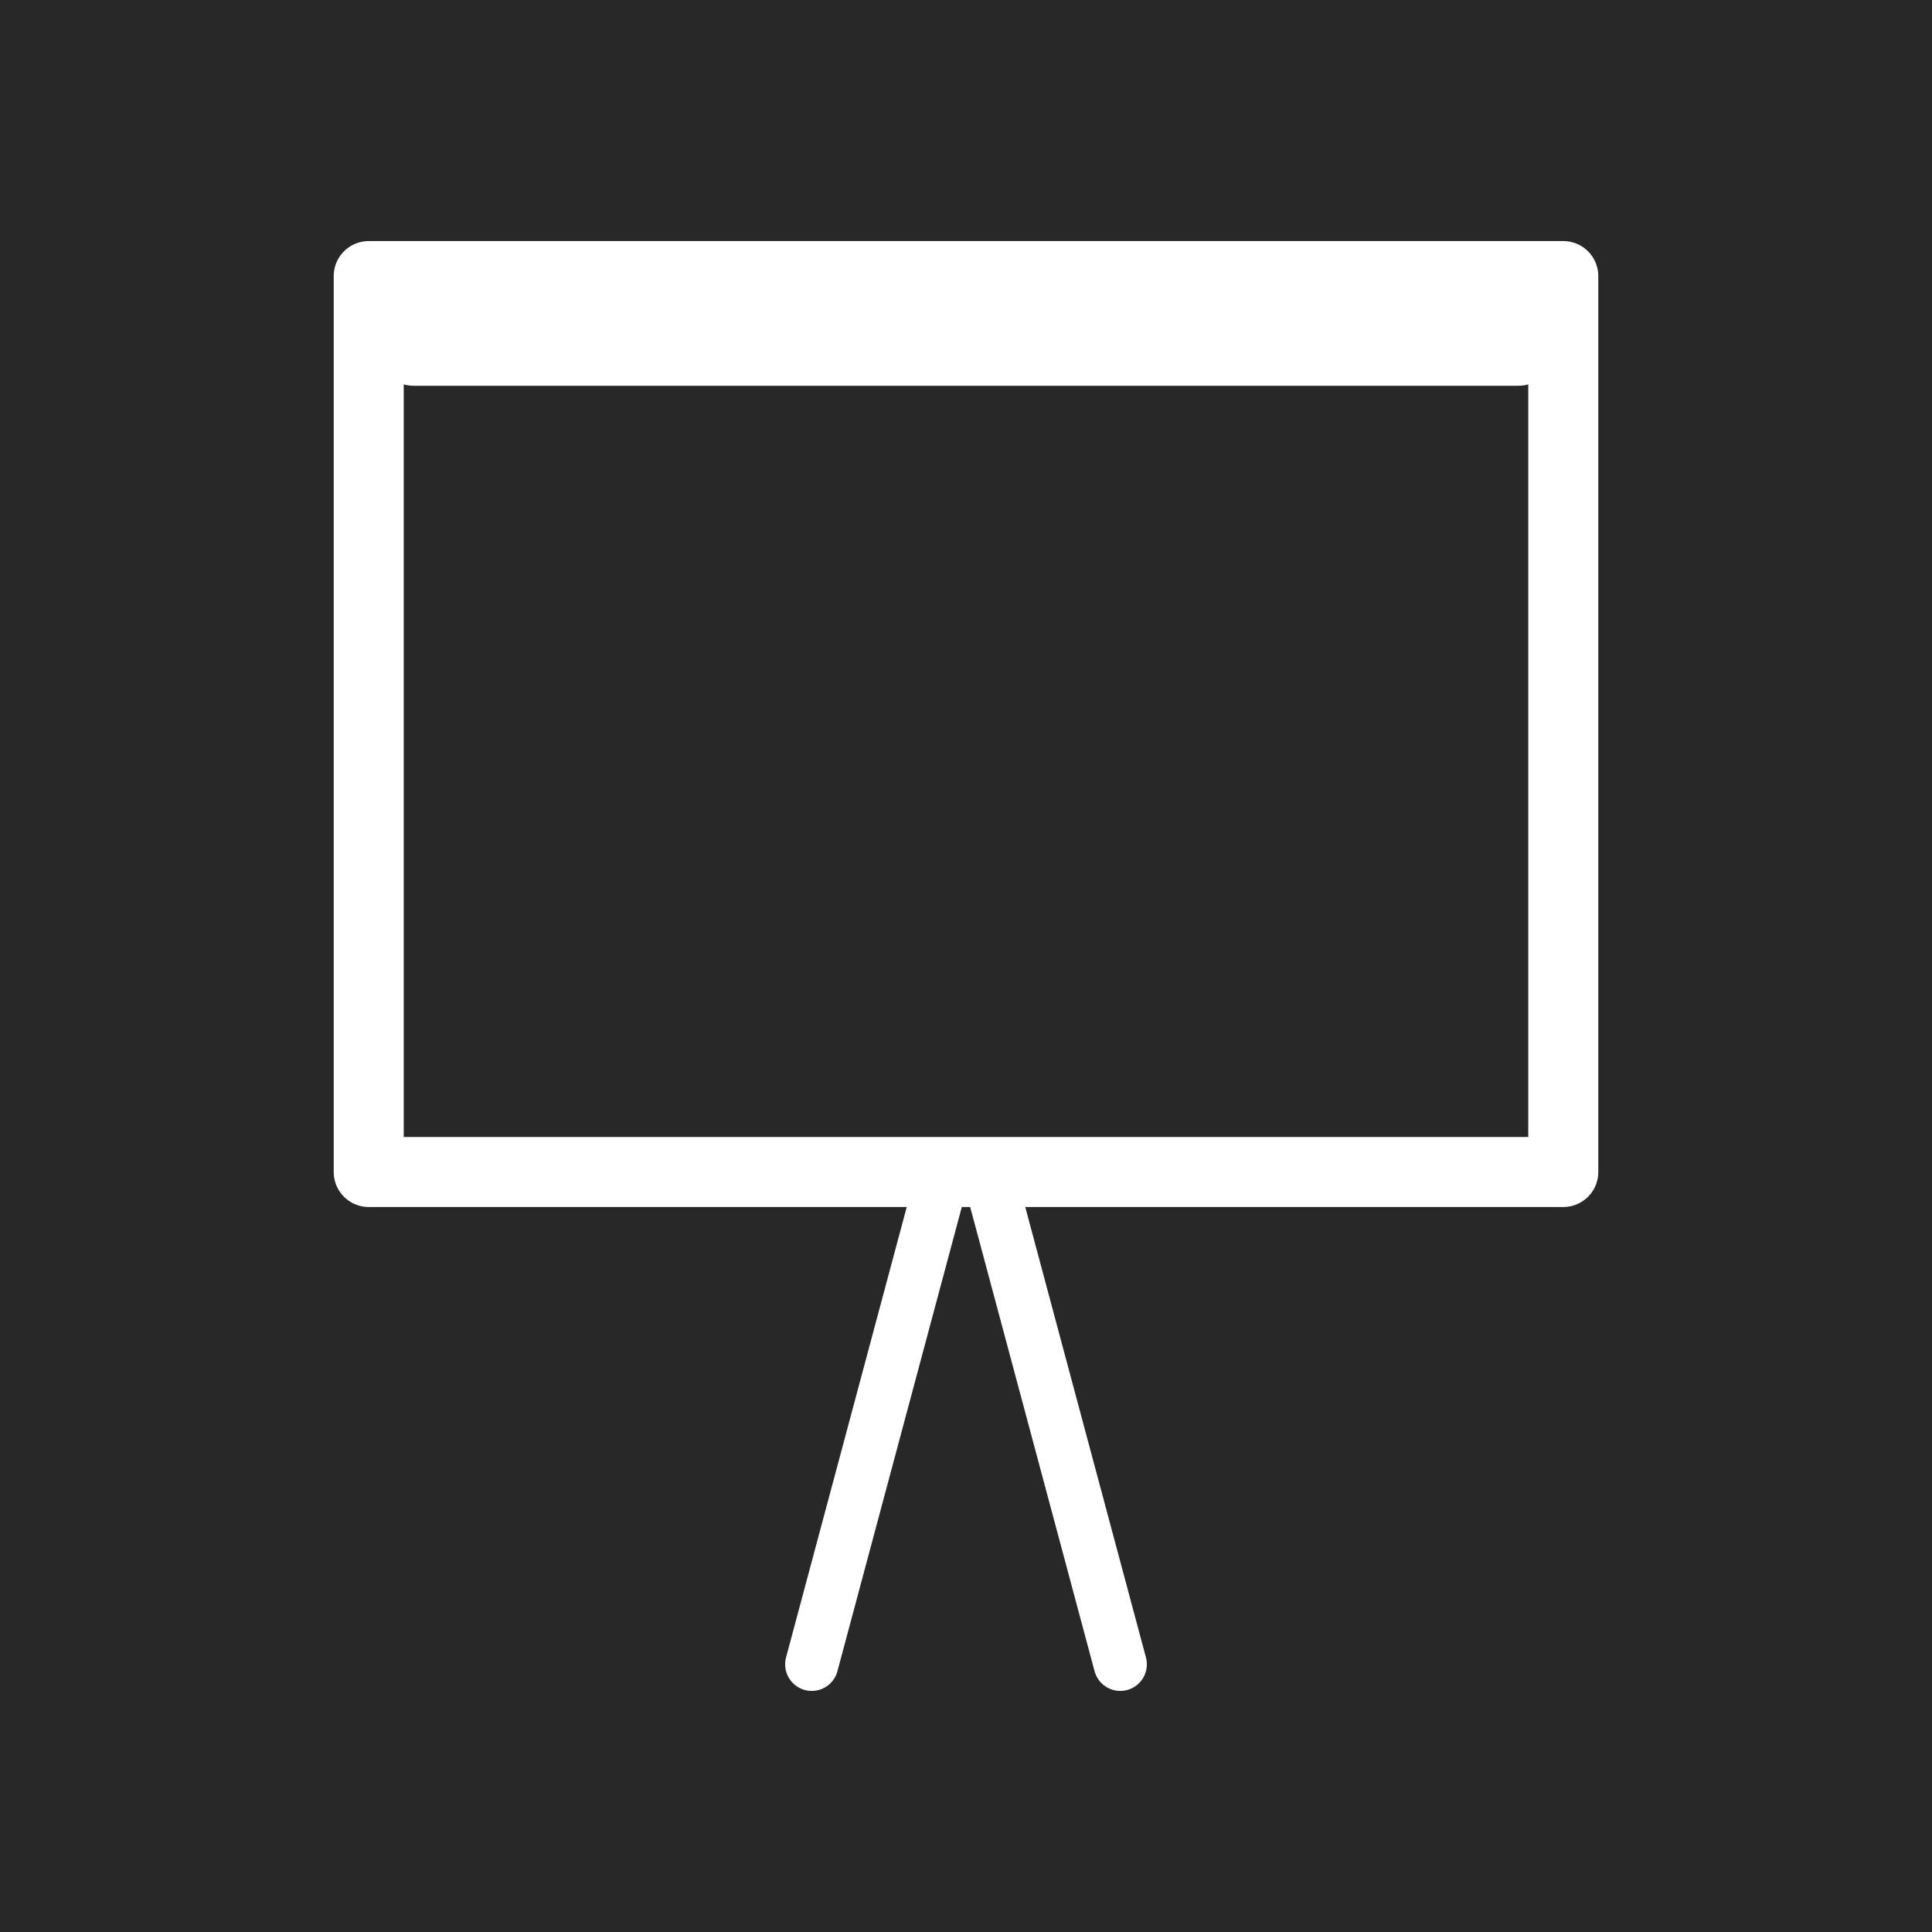
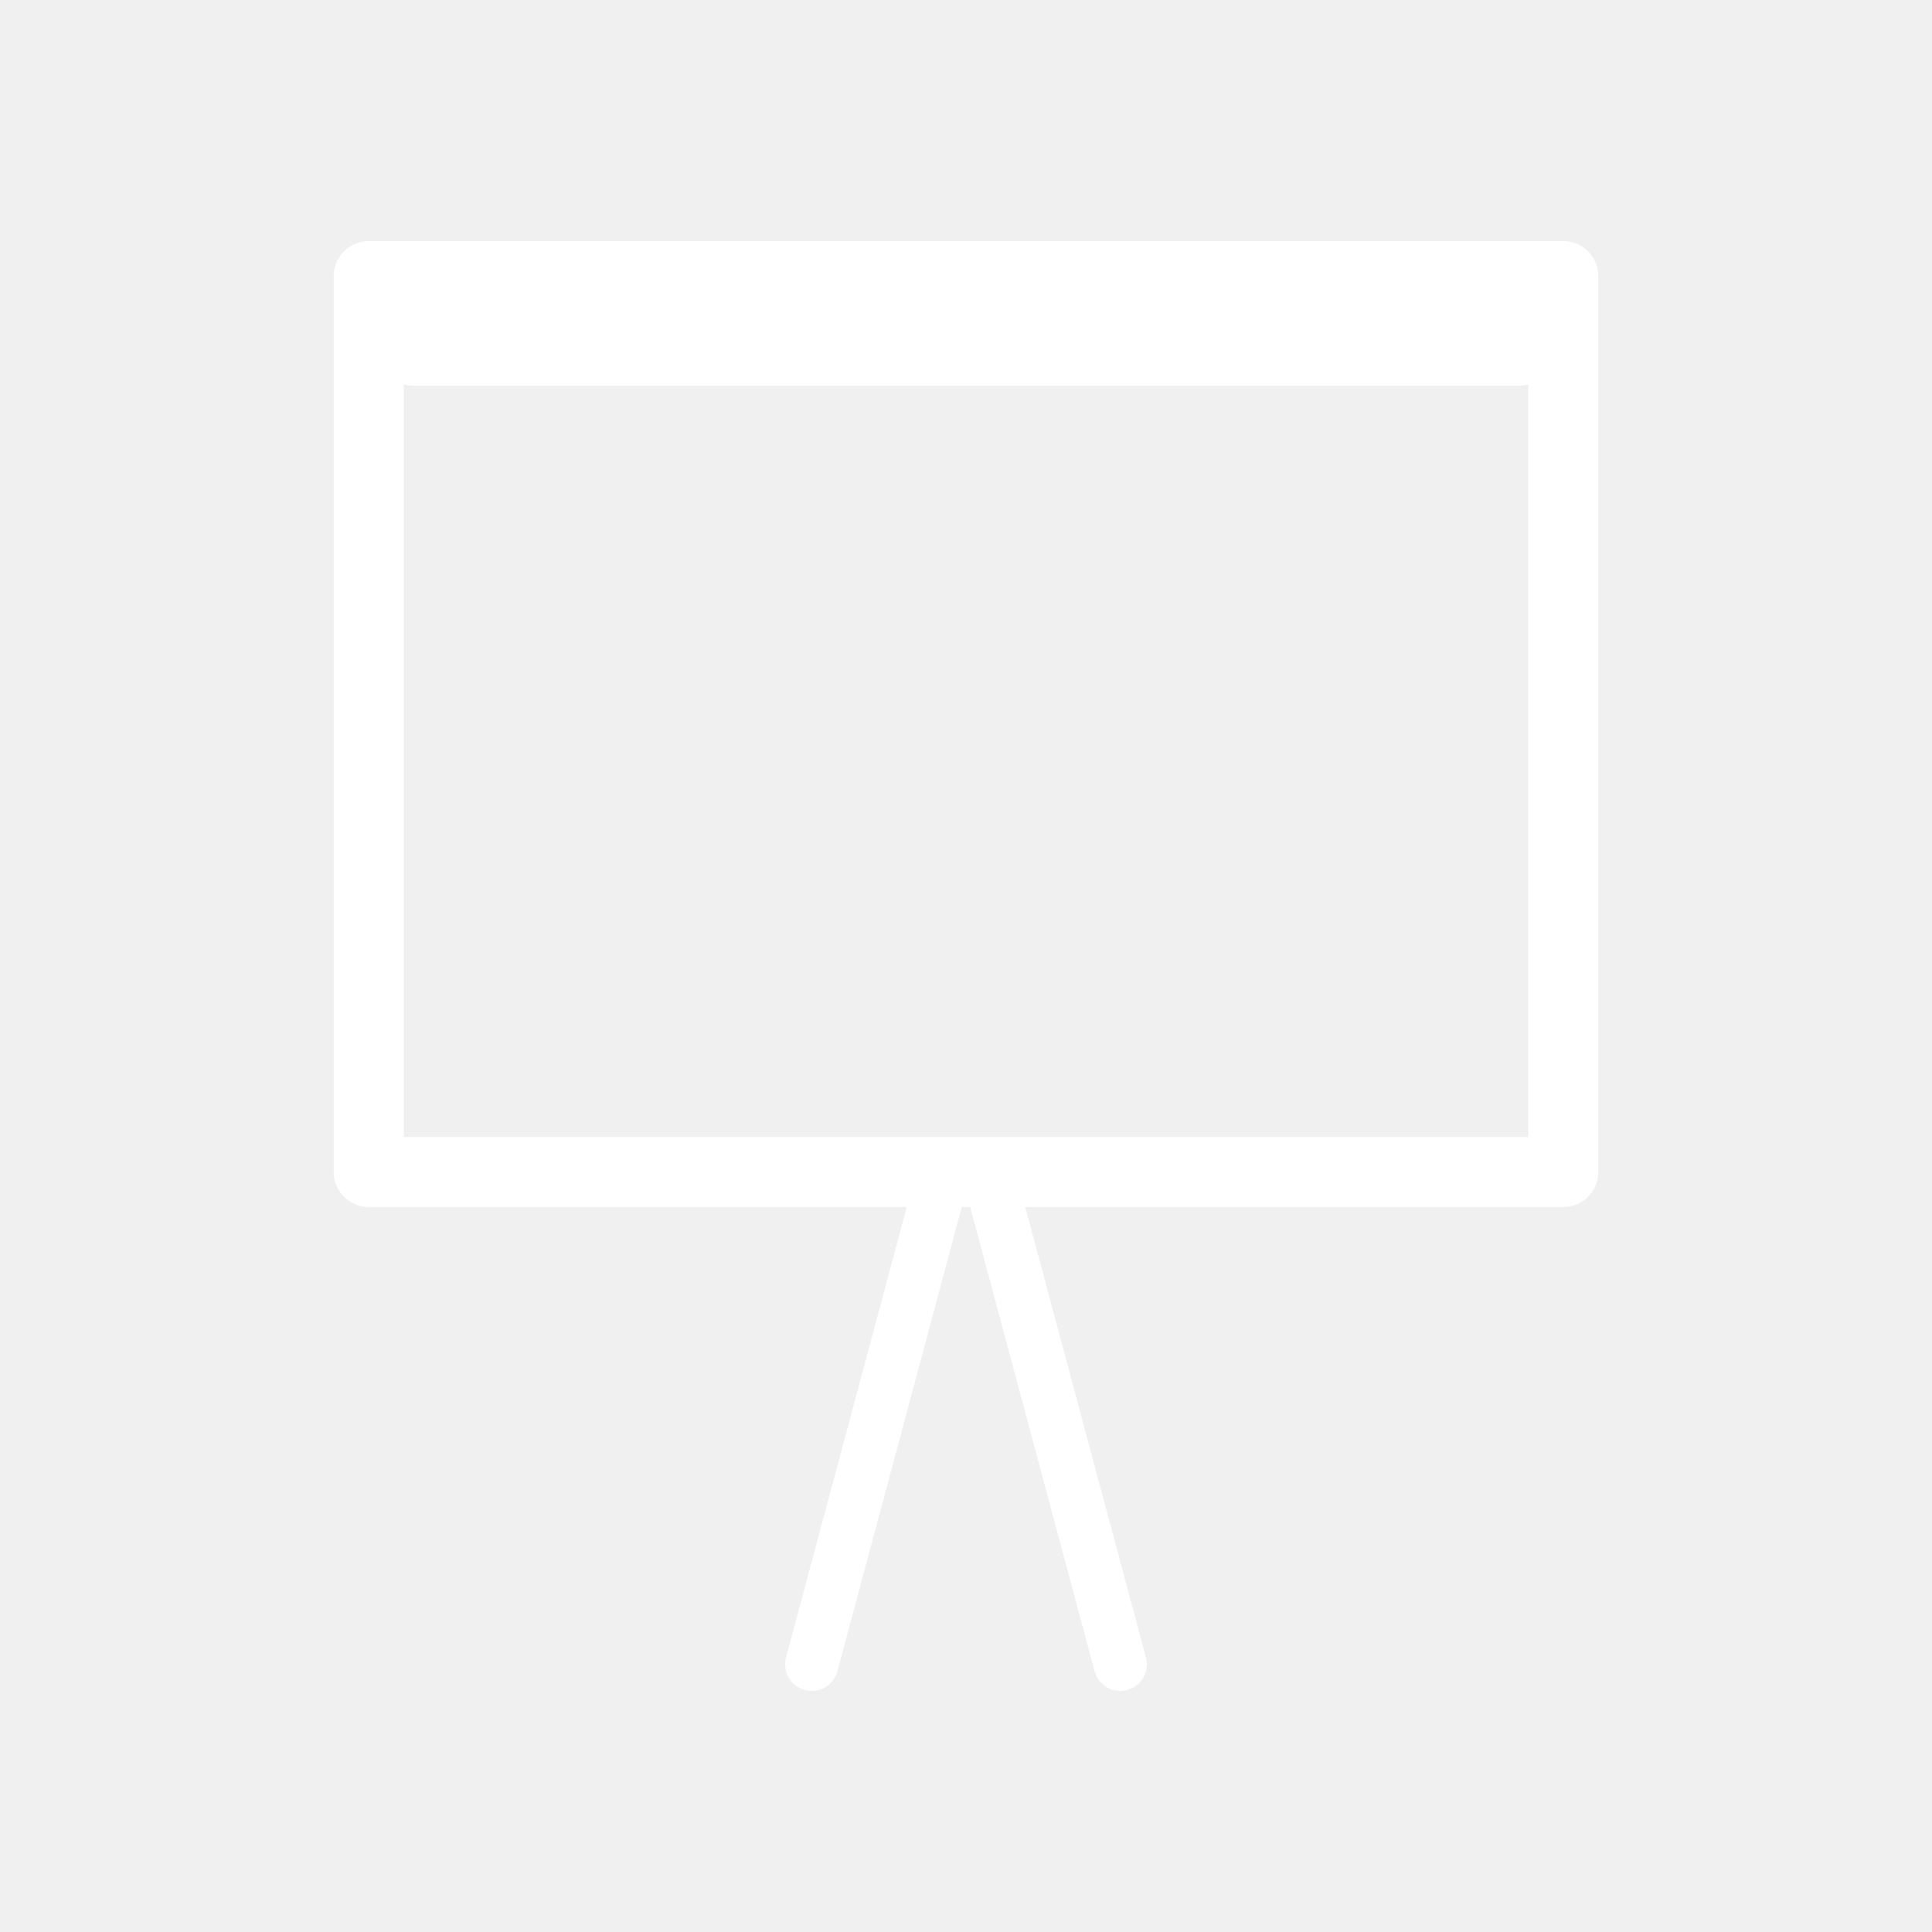
<svg xmlns="http://www.w3.org/2000/svg" version="1.0" width="55" height="55" id="svg2">
  <defs id="defs12" />
-   <rect width="55" height="55" x="0" y="0" id="rect3269" style="fill:#282828;fill-opacity:1;fill-rule:nonzero;stroke:none" />
- 
- 
`  <g transform="matrix(0.8501594,0,0,0.8501594,4.120616,2.90555)" id="g3041">
    <rect width="40" height="30" x="7.5" y="5.827" id="rect2996" style="fill:none;stroke:#ffffff;stroke-width:2.345;stroke-linejoin:round;stroke-miterlimit:4;stroke-opacity:1;stroke-dasharray:none" />
    <g transform="translate(-1.084615,0)" id="g3793">
      <line id="line2460" y2="52.313" y1="36.358" x2="23.419" x1="27.694" style="fill:none;stroke:#ffffff;stroke-width:1.781;stroke-linecap:round;stroke-linejoin:round;stroke-opacity:1" />
      <line id="line2460-2" y2="52.313" y1="36.358" x2="33.75" x1="29.475" style="fill:none;stroke:#ffffff;stroke-width:1.781;stroke-linecap:round;stroke-linejoin:round;stroke-opacity:1" />
    </g>
    <line style="fill:none;stroke:#ffffff;stroke-width:2.664;stroke-linecap:round;stroke-linejoin:round;stroke-opacity:1" x1="9.013" x2="45.987" y1="8.168" y2="8.168" id="line2460-0" />
  </g>
</svg>
